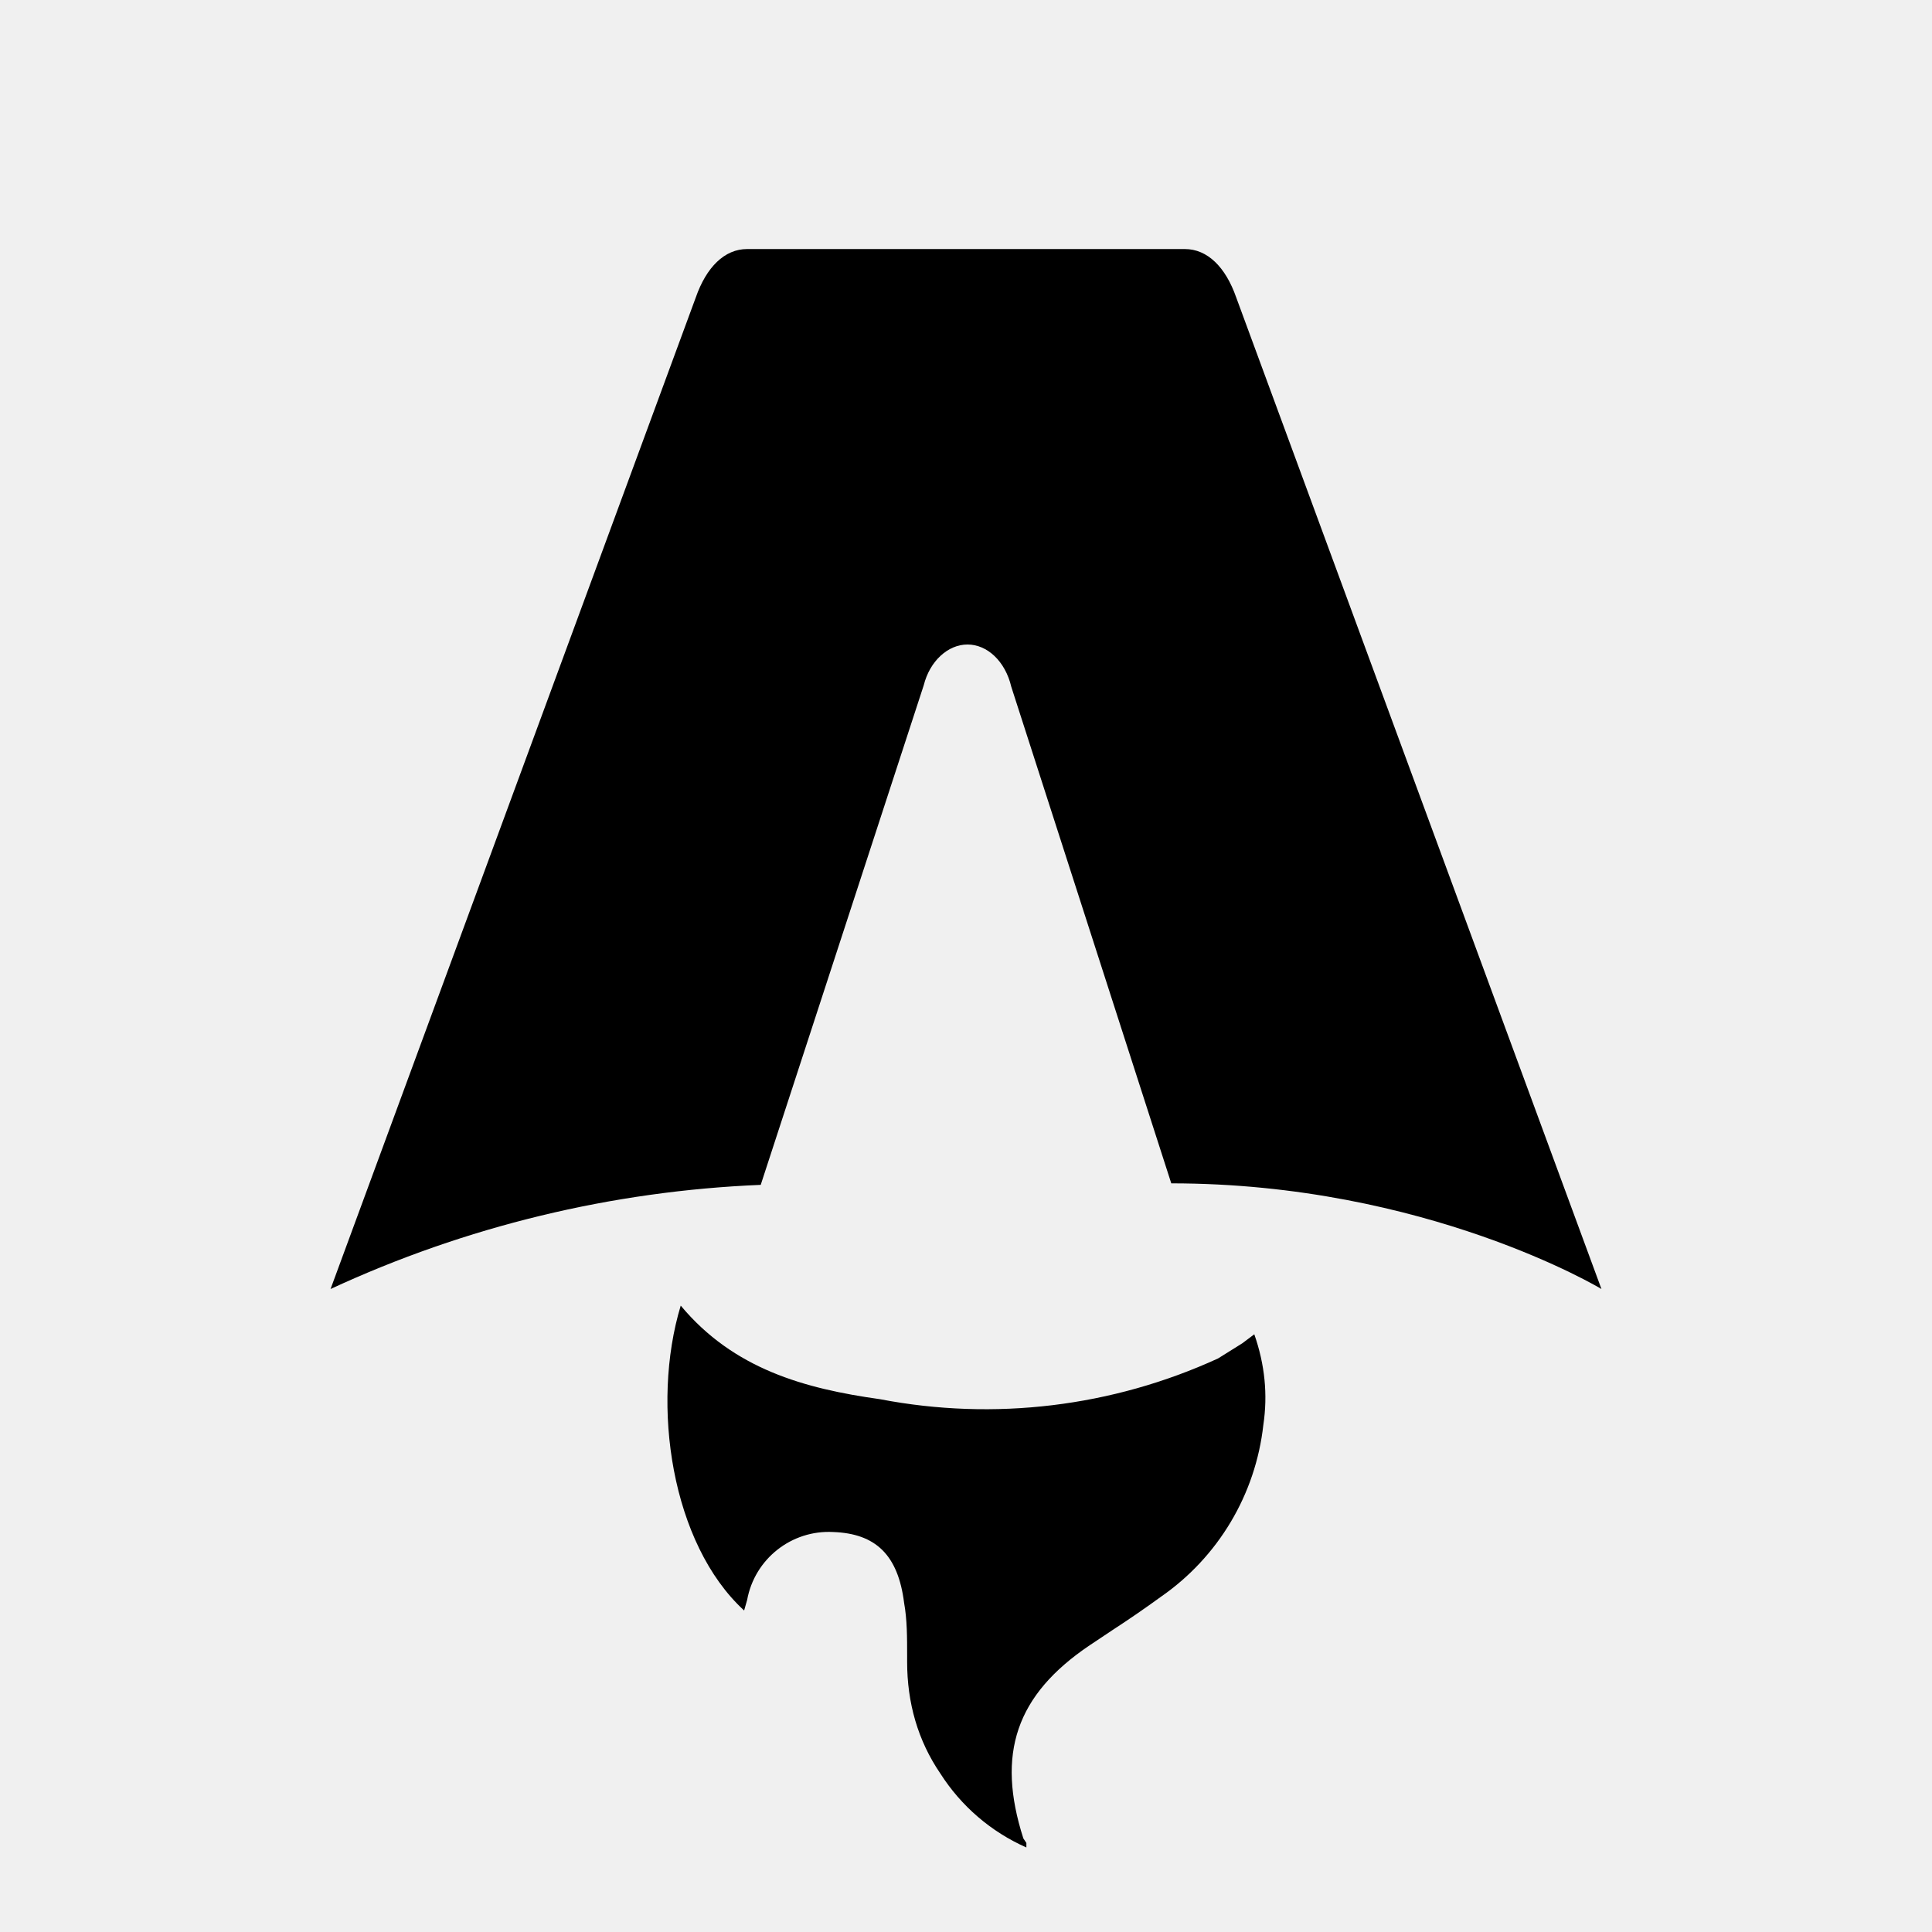
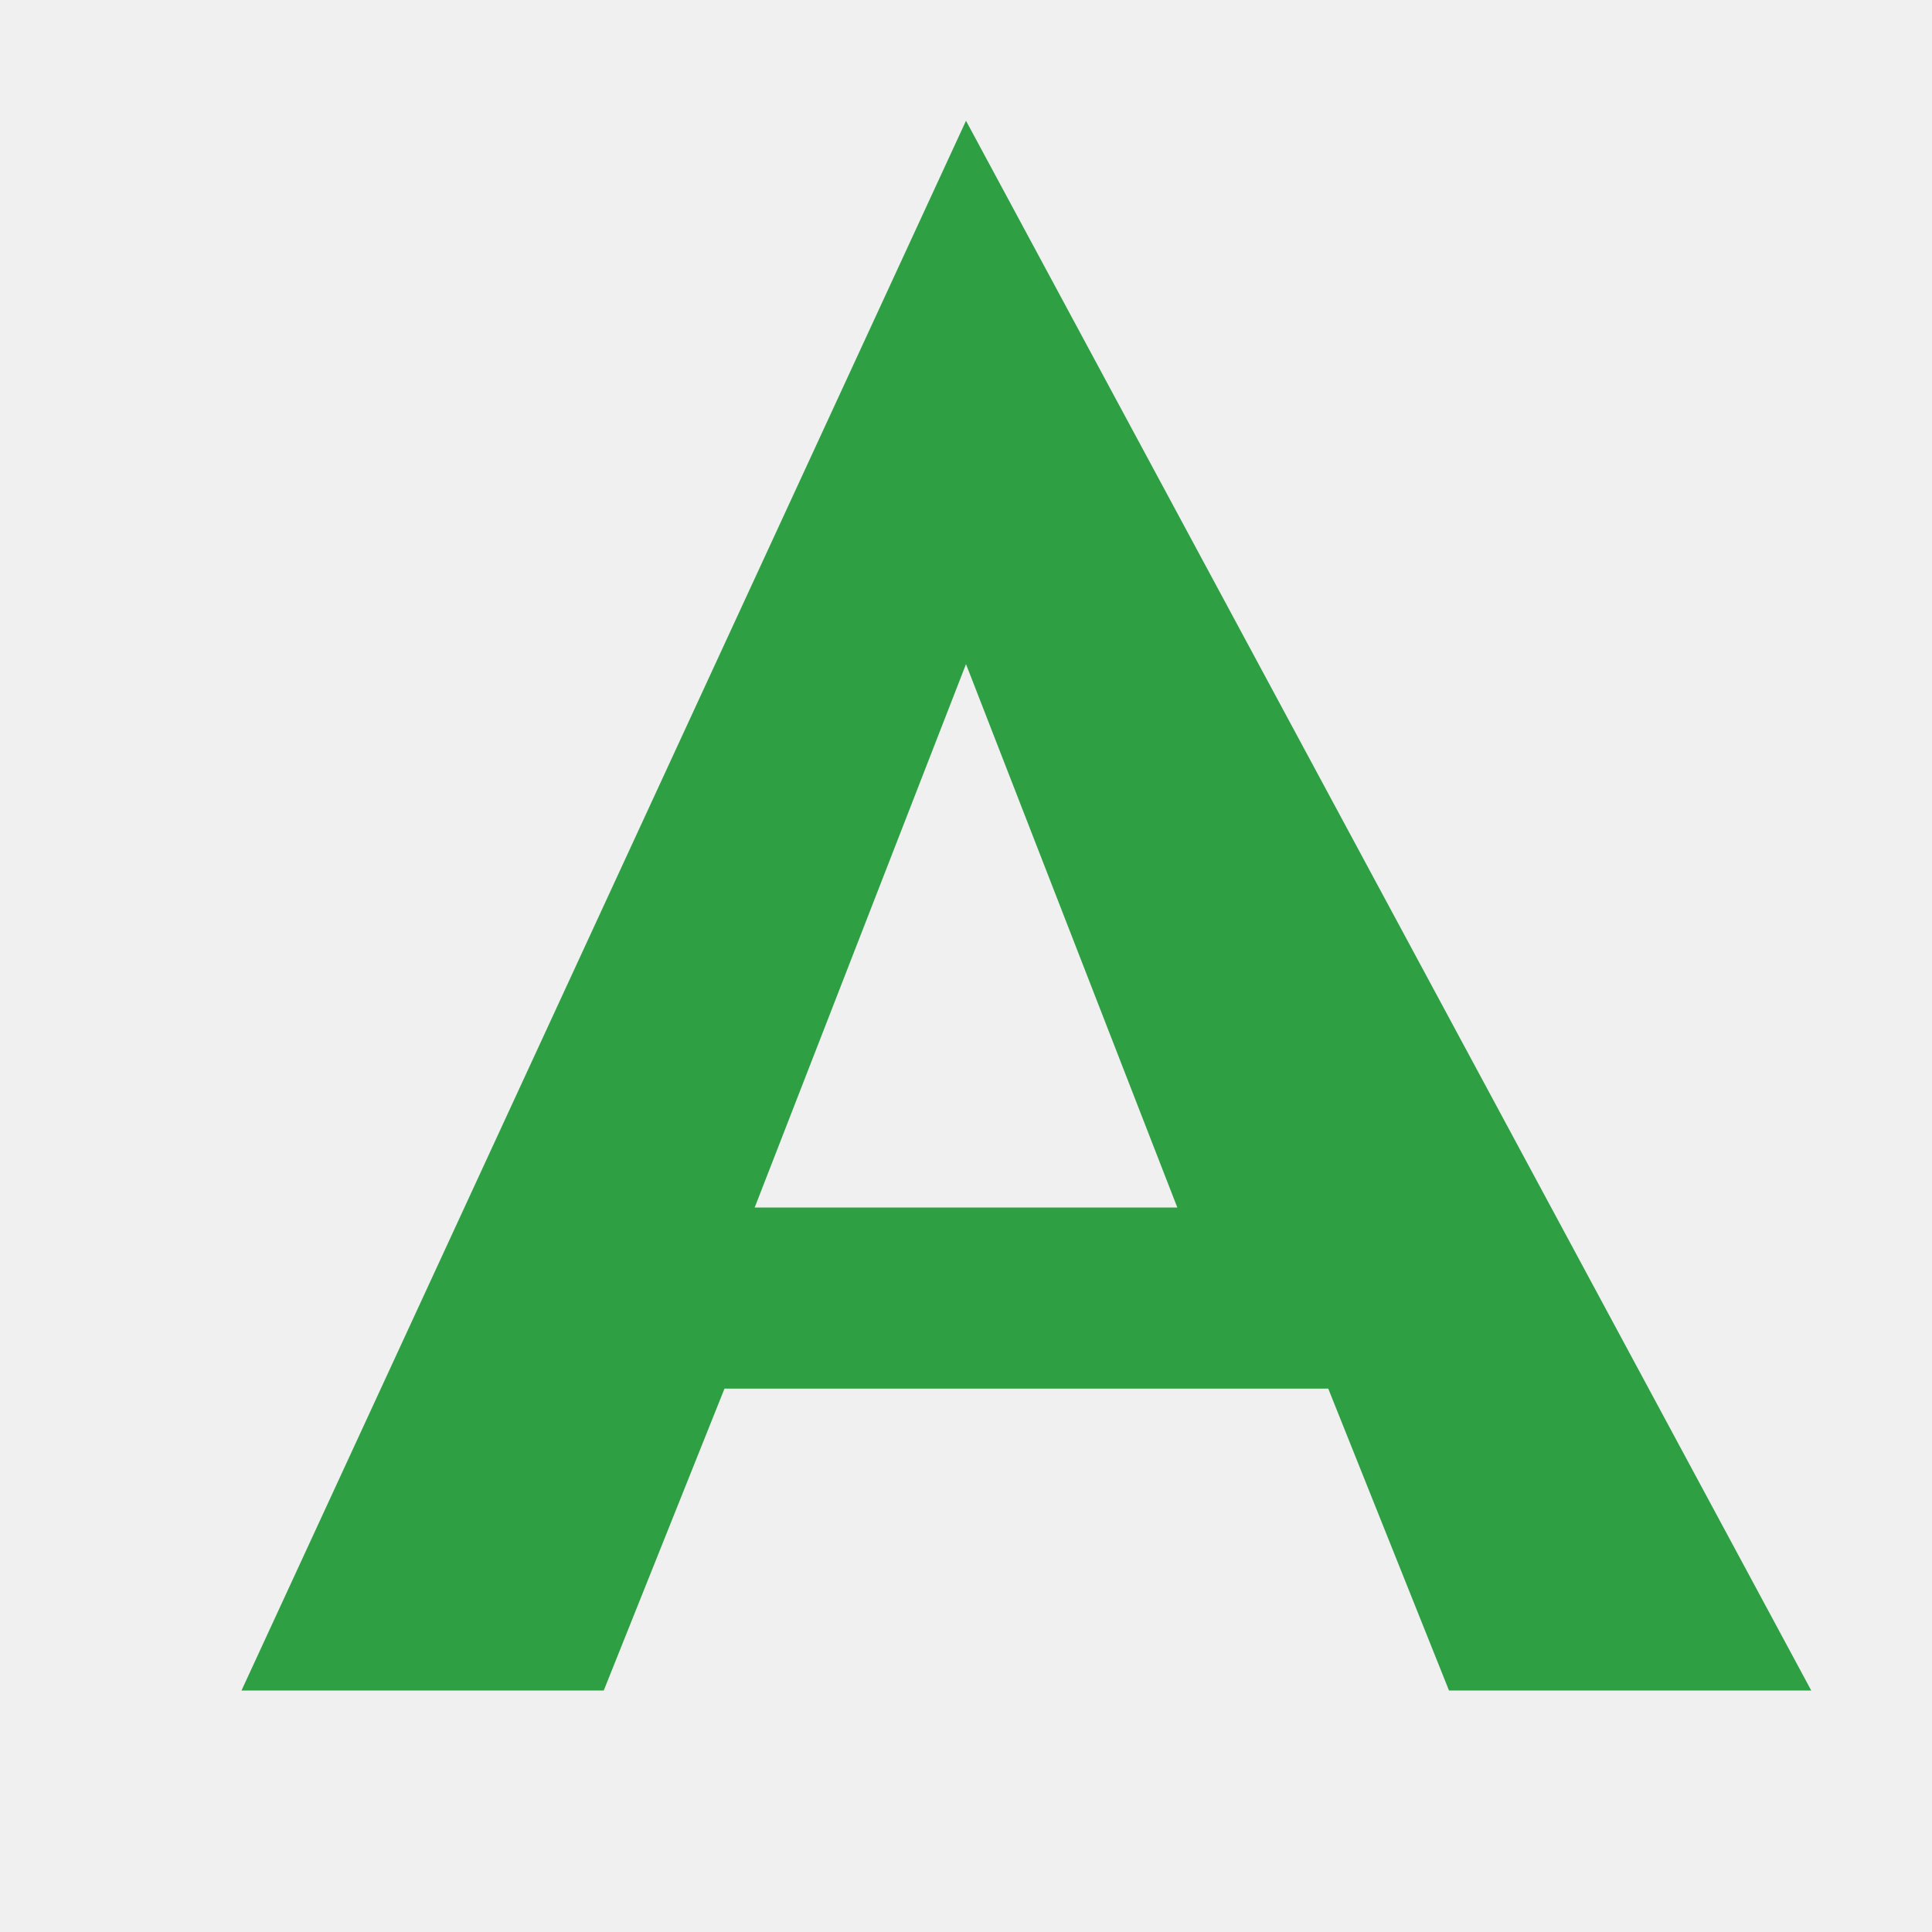
- <svg xmlns="http://www.w3.org/2000/svg" fill="none" viewBox="0 0 128 128">
-   <path d="M50.4 78.5a75.1 75.1 0 0 0-28.5 6.9l24.2-65.7c.7-2 1.9-3.2 3.4-3.2h29c1.5 0 2.7 1.2 3.4 3.2l24.2 65.7s-11.6-7-28.5-7L67 45.5c-.4-1.7-1.6-2.8-2.9-2.8-1.3 0-2.5 1.1-2.9 2.7L50.4 78.5Zm-1.1 28.2Zm-4.2-20.2c-2 6.6-.6 15.8 4.2 20.2a17.5 17.5 0 0 1 .2-.7 5.5 5.5 0 0 1 5.7-4.5c2.8.1 4.3 1.5 4.7 4.7.2 1.1.2 2.3.2 3.5v.4c0 2.7.7 5.2 2.2 7.4a13 13 0 0 0 5.7 4.9v-.3l-.2-.3c-1.8-5.6-.5-9.5 4.4-12.8l1.5-1a73 73 0 0 0 3.2-2.2 16 16 0 0 0 6.8-11.4c.3-2 .1-4-.6-6l-.8.6-1.6 1a37 37 0 0 1-22.4 2.7c-5-.7-9.7-2-13.2-6.2Z" />
-   <style>
-         path { fill: #000; }
-         @media (prefers-color-scheme: dark) {
-             path { fill: #FFF; }
+ <svg xmlns="http://www.w3.org/2000/svg" viewBox="0 0 128 128">
+   <defs>
+     <style>
+       .monogram {
+         fill: #2ea043; /* forest-night accent */
+       }
+       @media (prefers-color-scheme: dark) {
+         .monogram {
+           fill: #3fb950; /* forest-night dark accent */
        }
+       }
    </style>
+   </defs>
+   <path class="monogram" d="M64 8L16 112h24l8-20h40l8 20h24L64 8zm0 36l14 36H50l14-36z" />
</svg>
